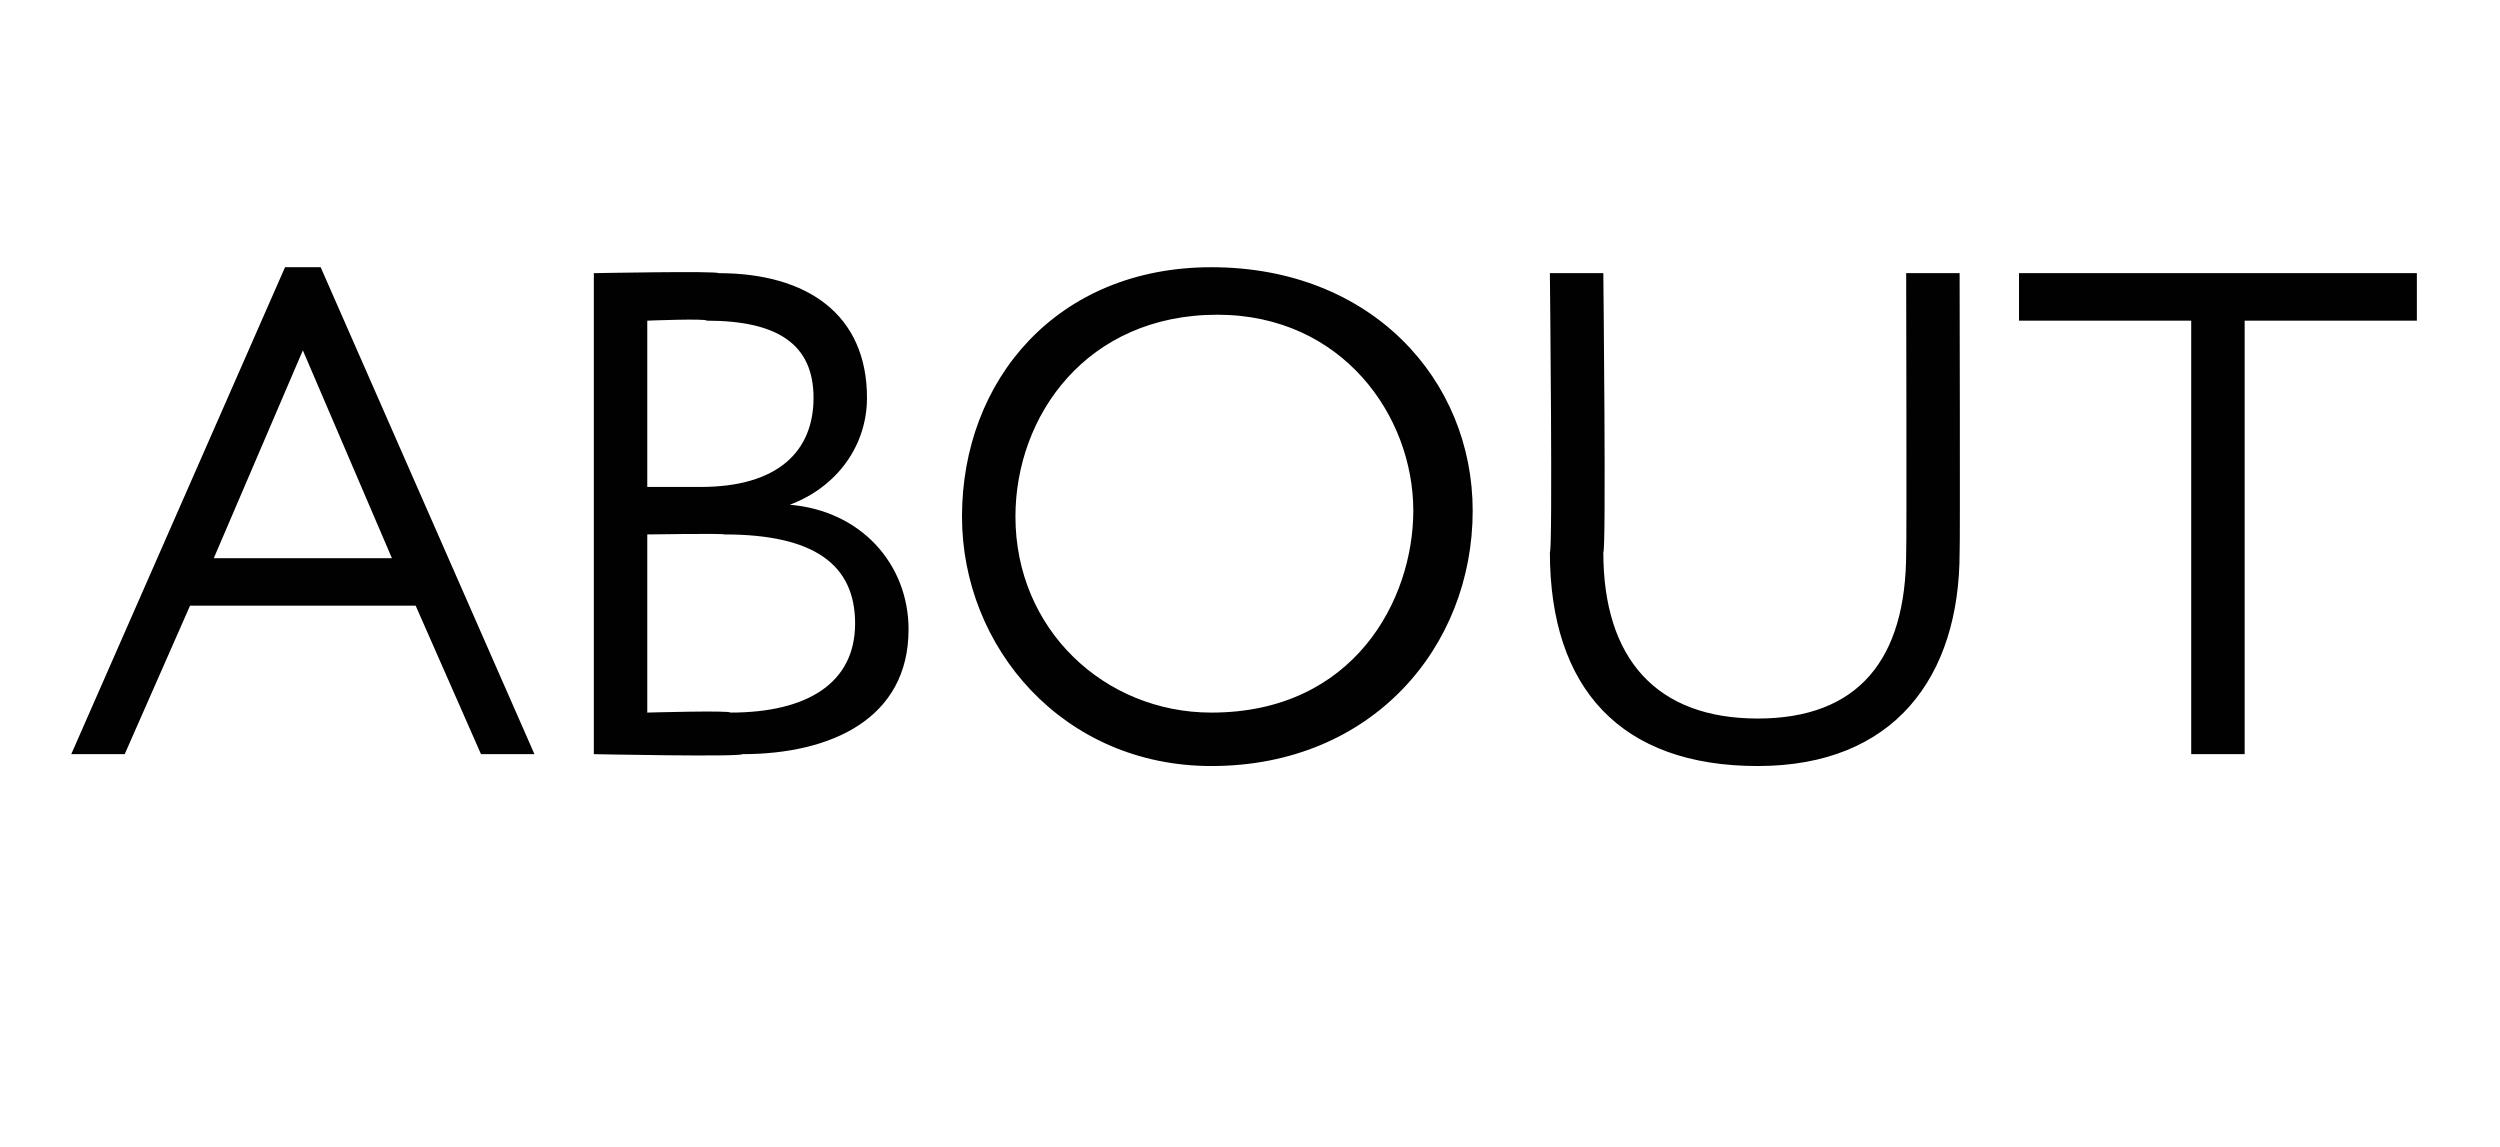
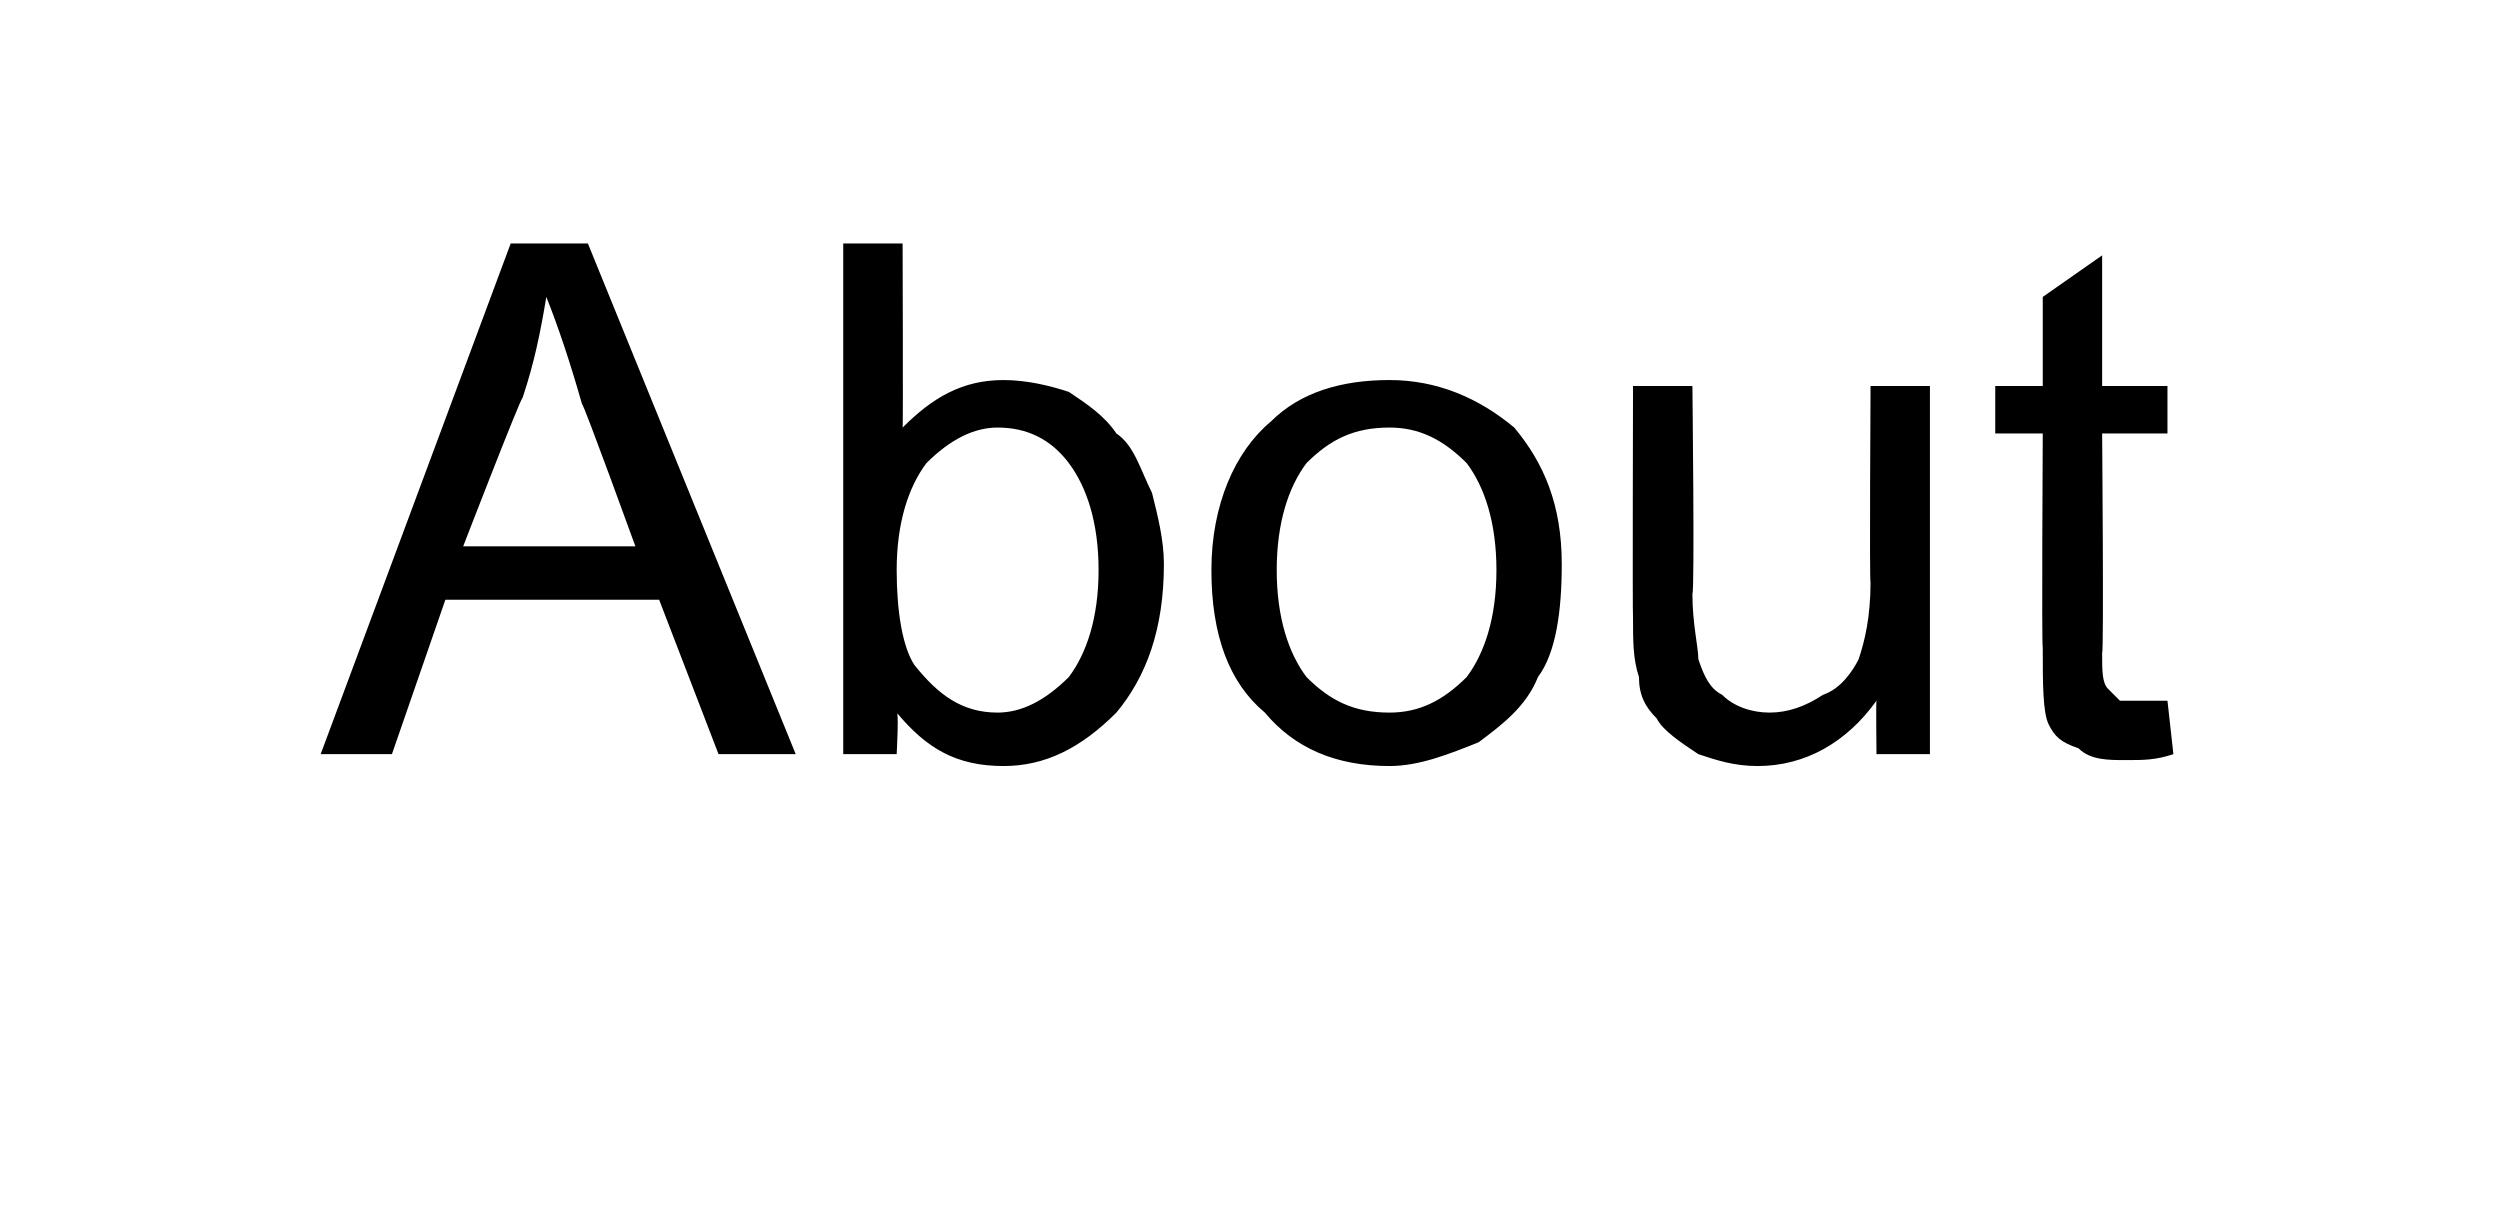
- <svg xmlns="http://www.w3.org/2000/svg" version="1.1" width="42.1px" height="19.3px" viewBox="0 -4 42.1 19.3" style="top:-4px">
+ <svg xmlns="http://www.w3.org/2000/svg" version="1.1" width="42.1px" height="20.5px" viewBox="0 -4 42.1 20.5" style="top:-4px">
  <defs />
-   <g id="Polygon2131">
-     <path d="M 5.4 0.5 L 9 8.7 L 8.1 8.7 L 7 6.2 L 3.2 6.2 L 2.1 8.7 L 1.2 8.7 L 4.8 0.5 L 5.4 0.5 Z M 3.6 5.4 L 6.6 5.4 L 5.1 1.9 L 3.6 5.4 Z M 12.1 0.6 C 13.6 0.6 14.6 1.3 14.6 2.7 C 14.6 3.5 14.1 4.2 13.3 4.5 C 14.5 4.6 15.3 5.5 15.3 6.6 C 15.3 8.1 14 8.7 12.5 8.7 C 12.47 8.75 10 8.7 10 8.7 L 10 0.6 C 10 0.6 12.08 0.56 12.1 0.6 Z M 10.9 4.2 C 10.9 4.2 11.76 4.2 11.8 4.2 C 13.1 4.2 13.7 3.6 13.7 2.7 C 13.7 1.8 13.1 1.4 11.9 1.4 C 11.9 1.36 10.9 1.4 10.9 1.4 L 10.9 4.2 Z M 12.3 8 C 13.6 8 14.4 7.5 14.4 6.5 C 14.4 5.5 13.7 5 12.2 5 C 12.17 4.98 10.9 5 10.9 5 L 10.9 8 C 10.9 8 12.3 7.96 12.3 8 Z M 24.8 4.6 C 24.8 6.9 23.1 8.9 20.4 8.9 C 17.9 8.9 16.2 6.9 16.2 4.7 C 16.2 2.4 17.8 0.5 20.4 0.5 C 23.1 0.5 24.8 2.4 24.8 4.6 Z M 17.1 4.7 C 17.1 6.6 18.6 8 20.4 8 C 22.8 8 23.8 6.1 23.8 4.6 C 23.8 3 22.6 1.3 20.5 1.3 C 18.3 1.3 17.1 3 17.1 4.7 Z M 27 0.6 C 27 0.6 27.05 5.28 27 5.3 C 27 7.1 27.9 8.1 29.6 8.1 C 31.3 8.1 32.1 7.1 32.1 5.3 C 32.11 5.28 32.1 0.6 32.1 0.6 L 33 0.6 C 33 0.6 33.01 5.28 33 5.3 C 33 7.4 31.9 8.9 29.6 8.9 C 27.3 8.9 26.1 7.6 26.1 5.3 C 26.15 5.28 26.1 0.6 26.1 0.6 L 27 0.6 Z M 40.7 0.6 L 40.7 1.4 L 37.8 1.4 L 37.8 8.7 L 36.9 8.7 L 36.9 1.4 L 34 1.4 L 34 0.6 L 40.7 0.6 Z " stroke="none" fill="#010102" />
+   <g id="Polygon2128">
+     <path d="M 5.4 8.7 L 8.6 0.1 L 9.9 0.1 L 13.4 8.7 L 12.1 8.7 L 11.1 6.1 L 7.5 6.1 L 6.6 8.7 L 5.4 8.7 Z M 7.8 5.2 L 10.7 5.2 C 10.7 5.2 9.84 2.83 9.8 2.8 C 9.6 2.1 9.4 1.5 9.2 1 C 9.1 1.6 9 2.1 8.8 2.7 C 8.77 2.69 7.8 5.2 7.8 5.2 Z M 15.1 8.7 L 14.2 8.7 L 14.2 0.1 L 15.2 0.1 C 15.2 0.1 15.21 3.21 15.2 3.2 C 15.7 2.7 16.2 2.4 16.9 2.4 C 17.3 2.4 17.7 2.5 18 2.6 C 18.3 2.8 18.6 3 18.8 3.3 C 19.1 3.5 19.2 3.9 19.4 4.3 C 19.5 4.7 19.6 5.1 19.6 5.5 C 19.6 6.6 19.3 7.4 18.8 8 C 18.2 8.6 17.6 8.9 16.9 8.9 C 16.1 8.9 15.6 8.6 15.1 8 C 15.14 7.96 15.1 8.7 15.1 8.7 Z M 15.1 5.6 C 15.1 6.3 15.2 6.9 15.4 7.2 C 15.8 7.7 16.2 8 16.8 8 C 17.2 8 17.6 7.8 18 7.4 C 18.3 7 18.5 6.4 18.5 5.6 C 18.5 4.8 18.3 4.2 18 3.8 C 17.7 3.4 17.3 3.2 16.8 3.2 C 16.4 3.2 16 3.4 15.6 3.8 C 15.3 4.2 15.1 4.8 15.1 5.6 Z M 20.4 5.6 C 20.4 4.5 20.8 3.6 21.4 3.1 C 21.9 2.6 22.6 2.4 23.4 2.4 C 24.2 2.4 24.9 2.7 25.5 3.2 C 26 3.8 26.3 4.5 26.3 5.5 C 26.3 6.3 26.2 7 25.9 7.4 C 25.7 7.9 25.3 8.2 24.9 8.5 C 24.4 8.7 23.9 8.9 23.4 8.9 C 22.5 8.9 21.8 8.6 21.3 8 C 20.7 7.5 20.4 6.7 20.4 5.6 Z M 21.5 5.6 C 21.5 6.4 21.7 7 22 7.4 C 22.4 7.8 22.8 8 23.4 8 C 23.9 8 24.3 7.8 24.7 7.4 C 25 7 25.2 6.4 25.2 5.6 C 25.2 4.8 25 4.2 24.7 3.8 C 24.3 3.4 23.9 3.2 23.4 3.2 C 22.8 3.2 22.4 3.4 22 3.8 C 21.7 4.2 21.5 4.8 21.5 5.6 Z M 31.6 8.7 C 31.6 8.7 31.59 7.82 31.6 7.8 C 31.1 8.5 30.4 8.9 29.6 8.9 C 29.2 8.9 28.9 8.8 28.6 8.7 C 28.3 8.5 28 8.3 27.9 8.1 C 27.7 7.9 27.6 7.7 27.6 7.4 C 27.5 7.1 27.5 6.8 27.5 6.4 C 27.49 6.37 27.5 2.5 27.5 2.5 L 28.5 2.5 C 28.5 2.5 28.54 5.96 28.5 6 C 28.5 6.5 28.6 6.9 28.6 7.1 C 28.7 7.4 28.8 7.6 29 7.7 C 29.2 7.9 29.5 8 29.8 8 C 30.1 8 30.4 7.9 30.7 7.7 C 31 7.6 31.2 7.3 31.3 7.1 C 31.4 6.8 31.5 6.4 31.5 5.8 C 31.48 5.85 31.5 2.5 31.5 2.5 L 32.5 2.5 L 32.5 8.7 L 31.6 8.7 Z M 36 7.8 C 36.1 7.8 36.3 7.8 36.5 7.8 C 36.5 7.8 36.6 8.7 36.6 8.7 C 36.3 8.8 36.1 8.8 35.8 8.8 C 35.5 8.8 35.2 8.8 35 8.6 C 34.7 8.5 34.6 8.4 34.5 8.2 C 34.4 8 34.4 7.5 34.4 6.9 C 34.38 6.91 34.4 3.3 34.4 3.3 L 33.6 3.3 L 33.6 2.5 L 34.4 2.5 L 34.4 1 L 35.4 0.3 L 35.4 2.5 L 36.5 2.5 L 36.5 3.3 L 35.4 3.3 C 35.4 3.3 35.43 6.97 35.4 7 C 35.4 7.3 35.4 7.5 35.5 7.6 C 35.5 7.6 35.6 7.7 35.7 7.8 C 35.7 7.8 35.9 7.8 36 7.8 C 36 7.8 36 7.8 36 7.8 Z " stroke="none" fill="#000" />
  </g>
</svg>
